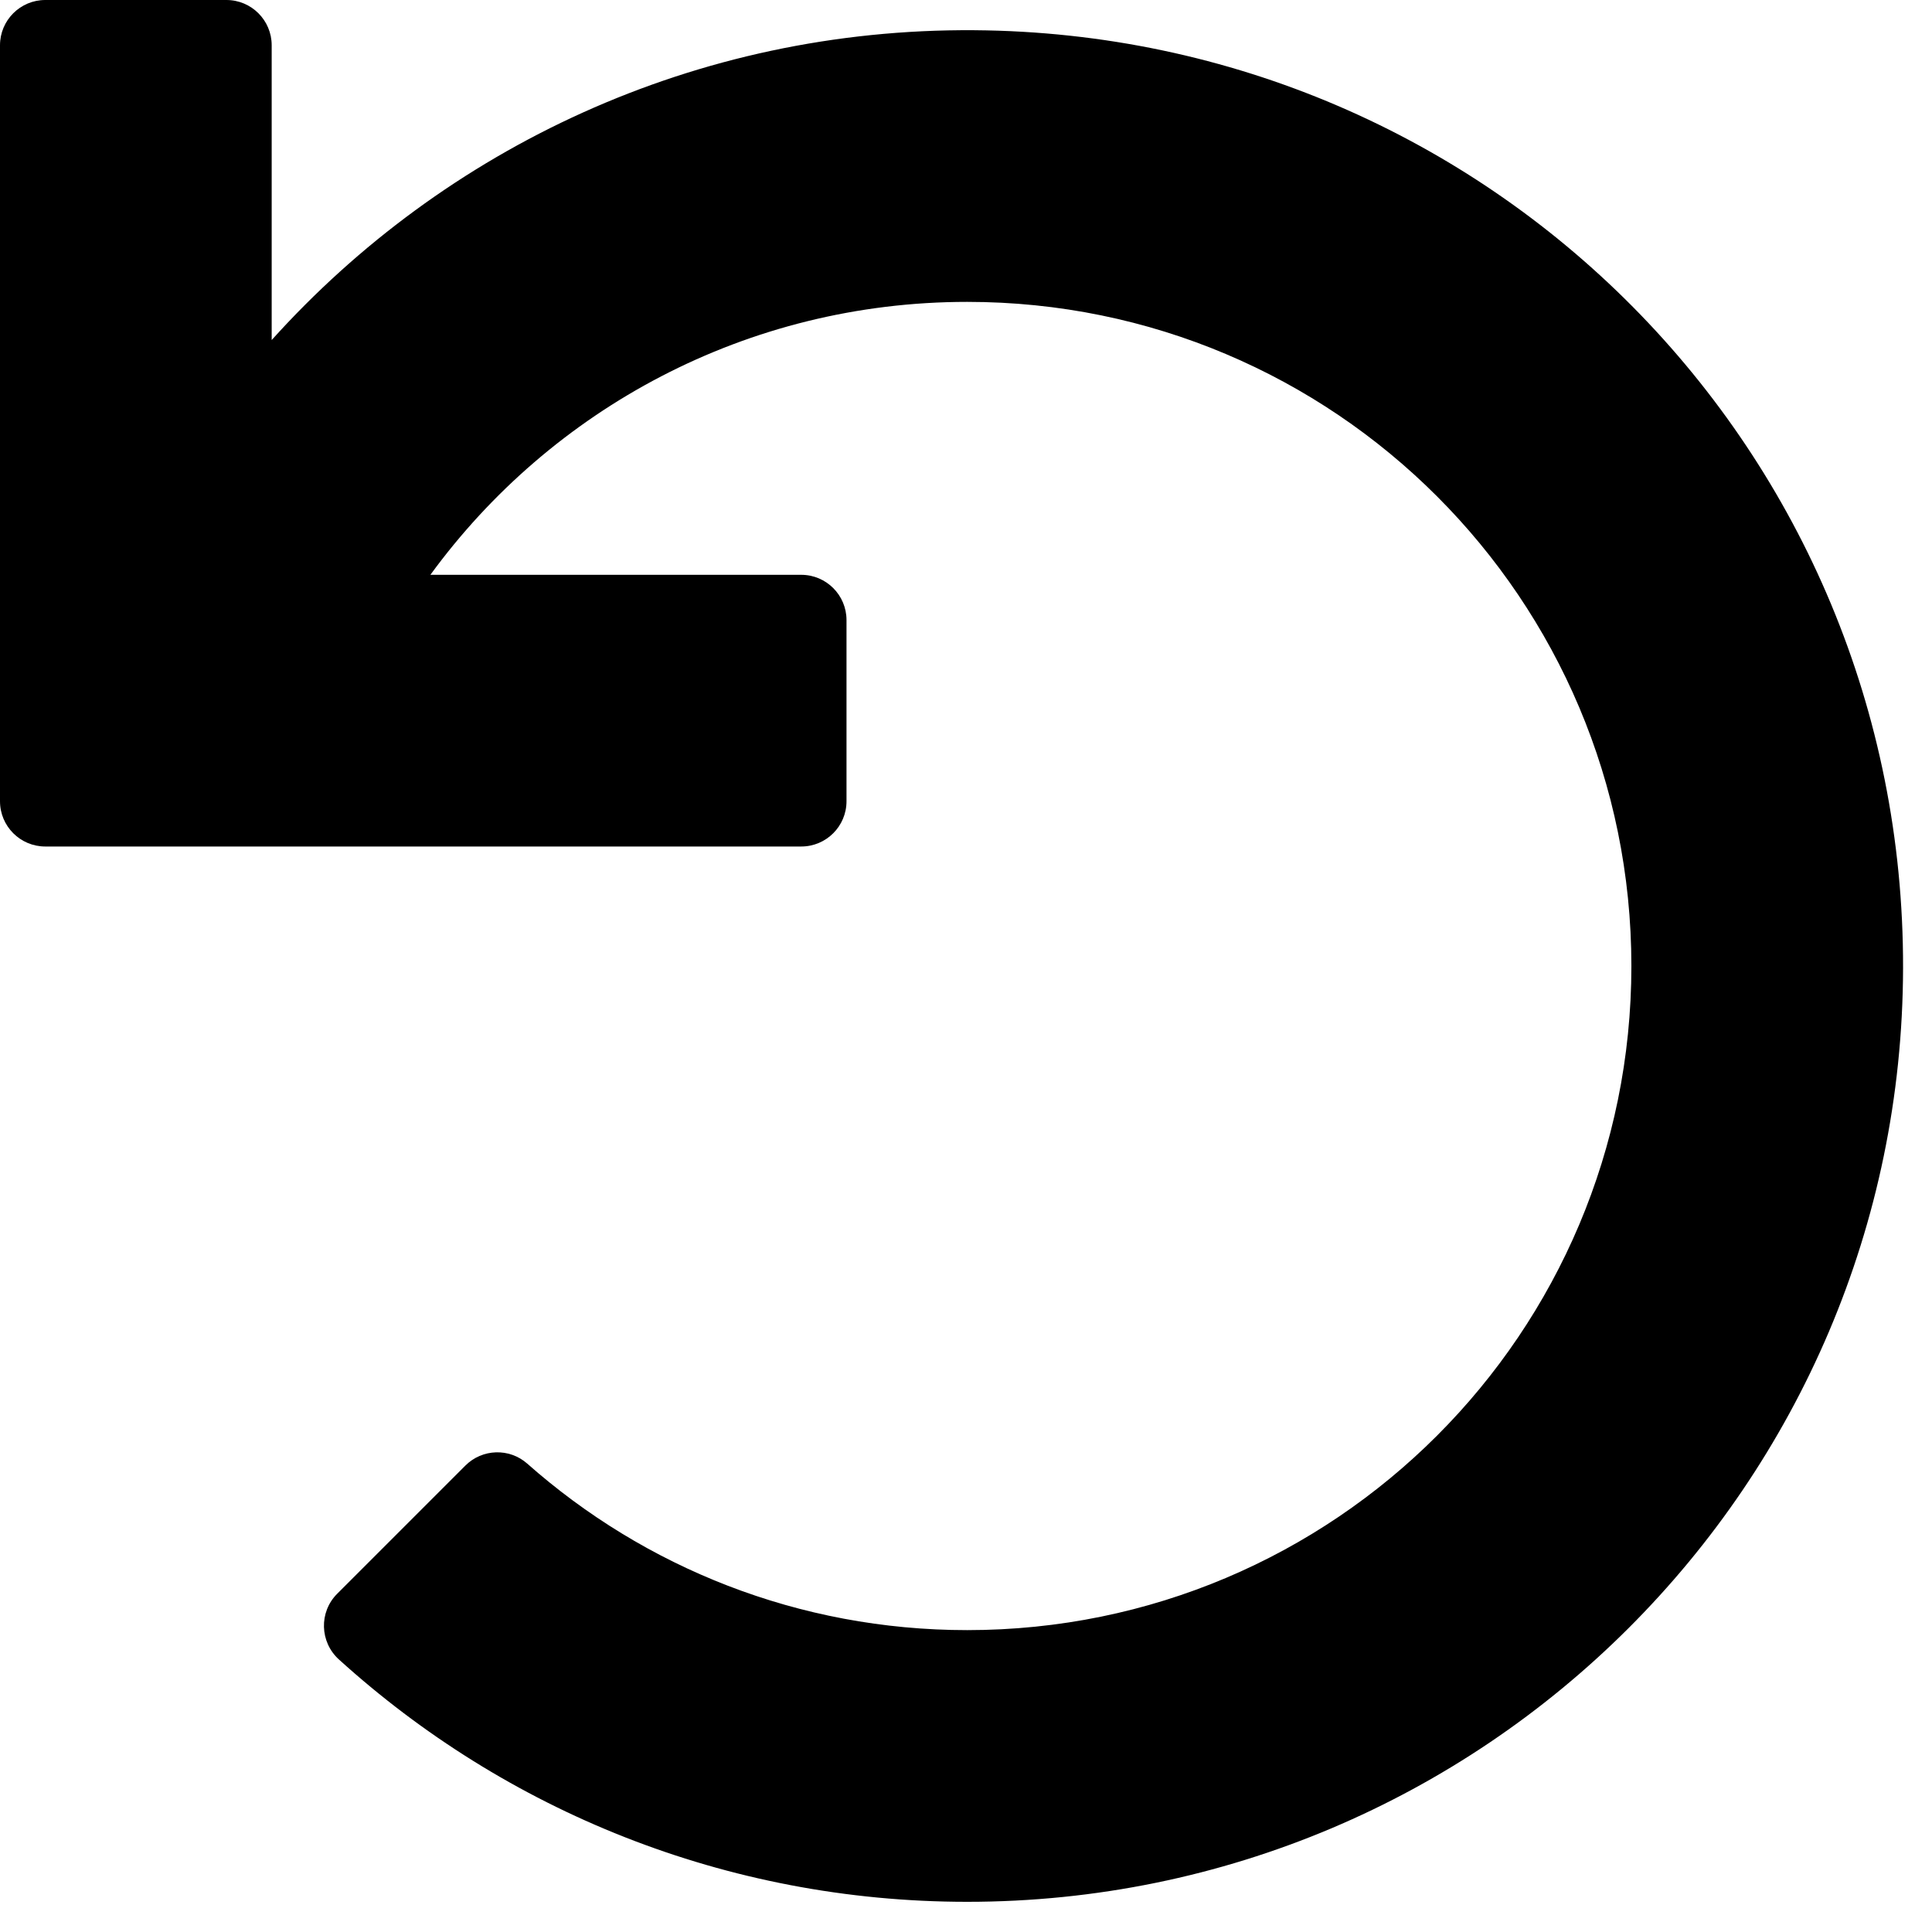
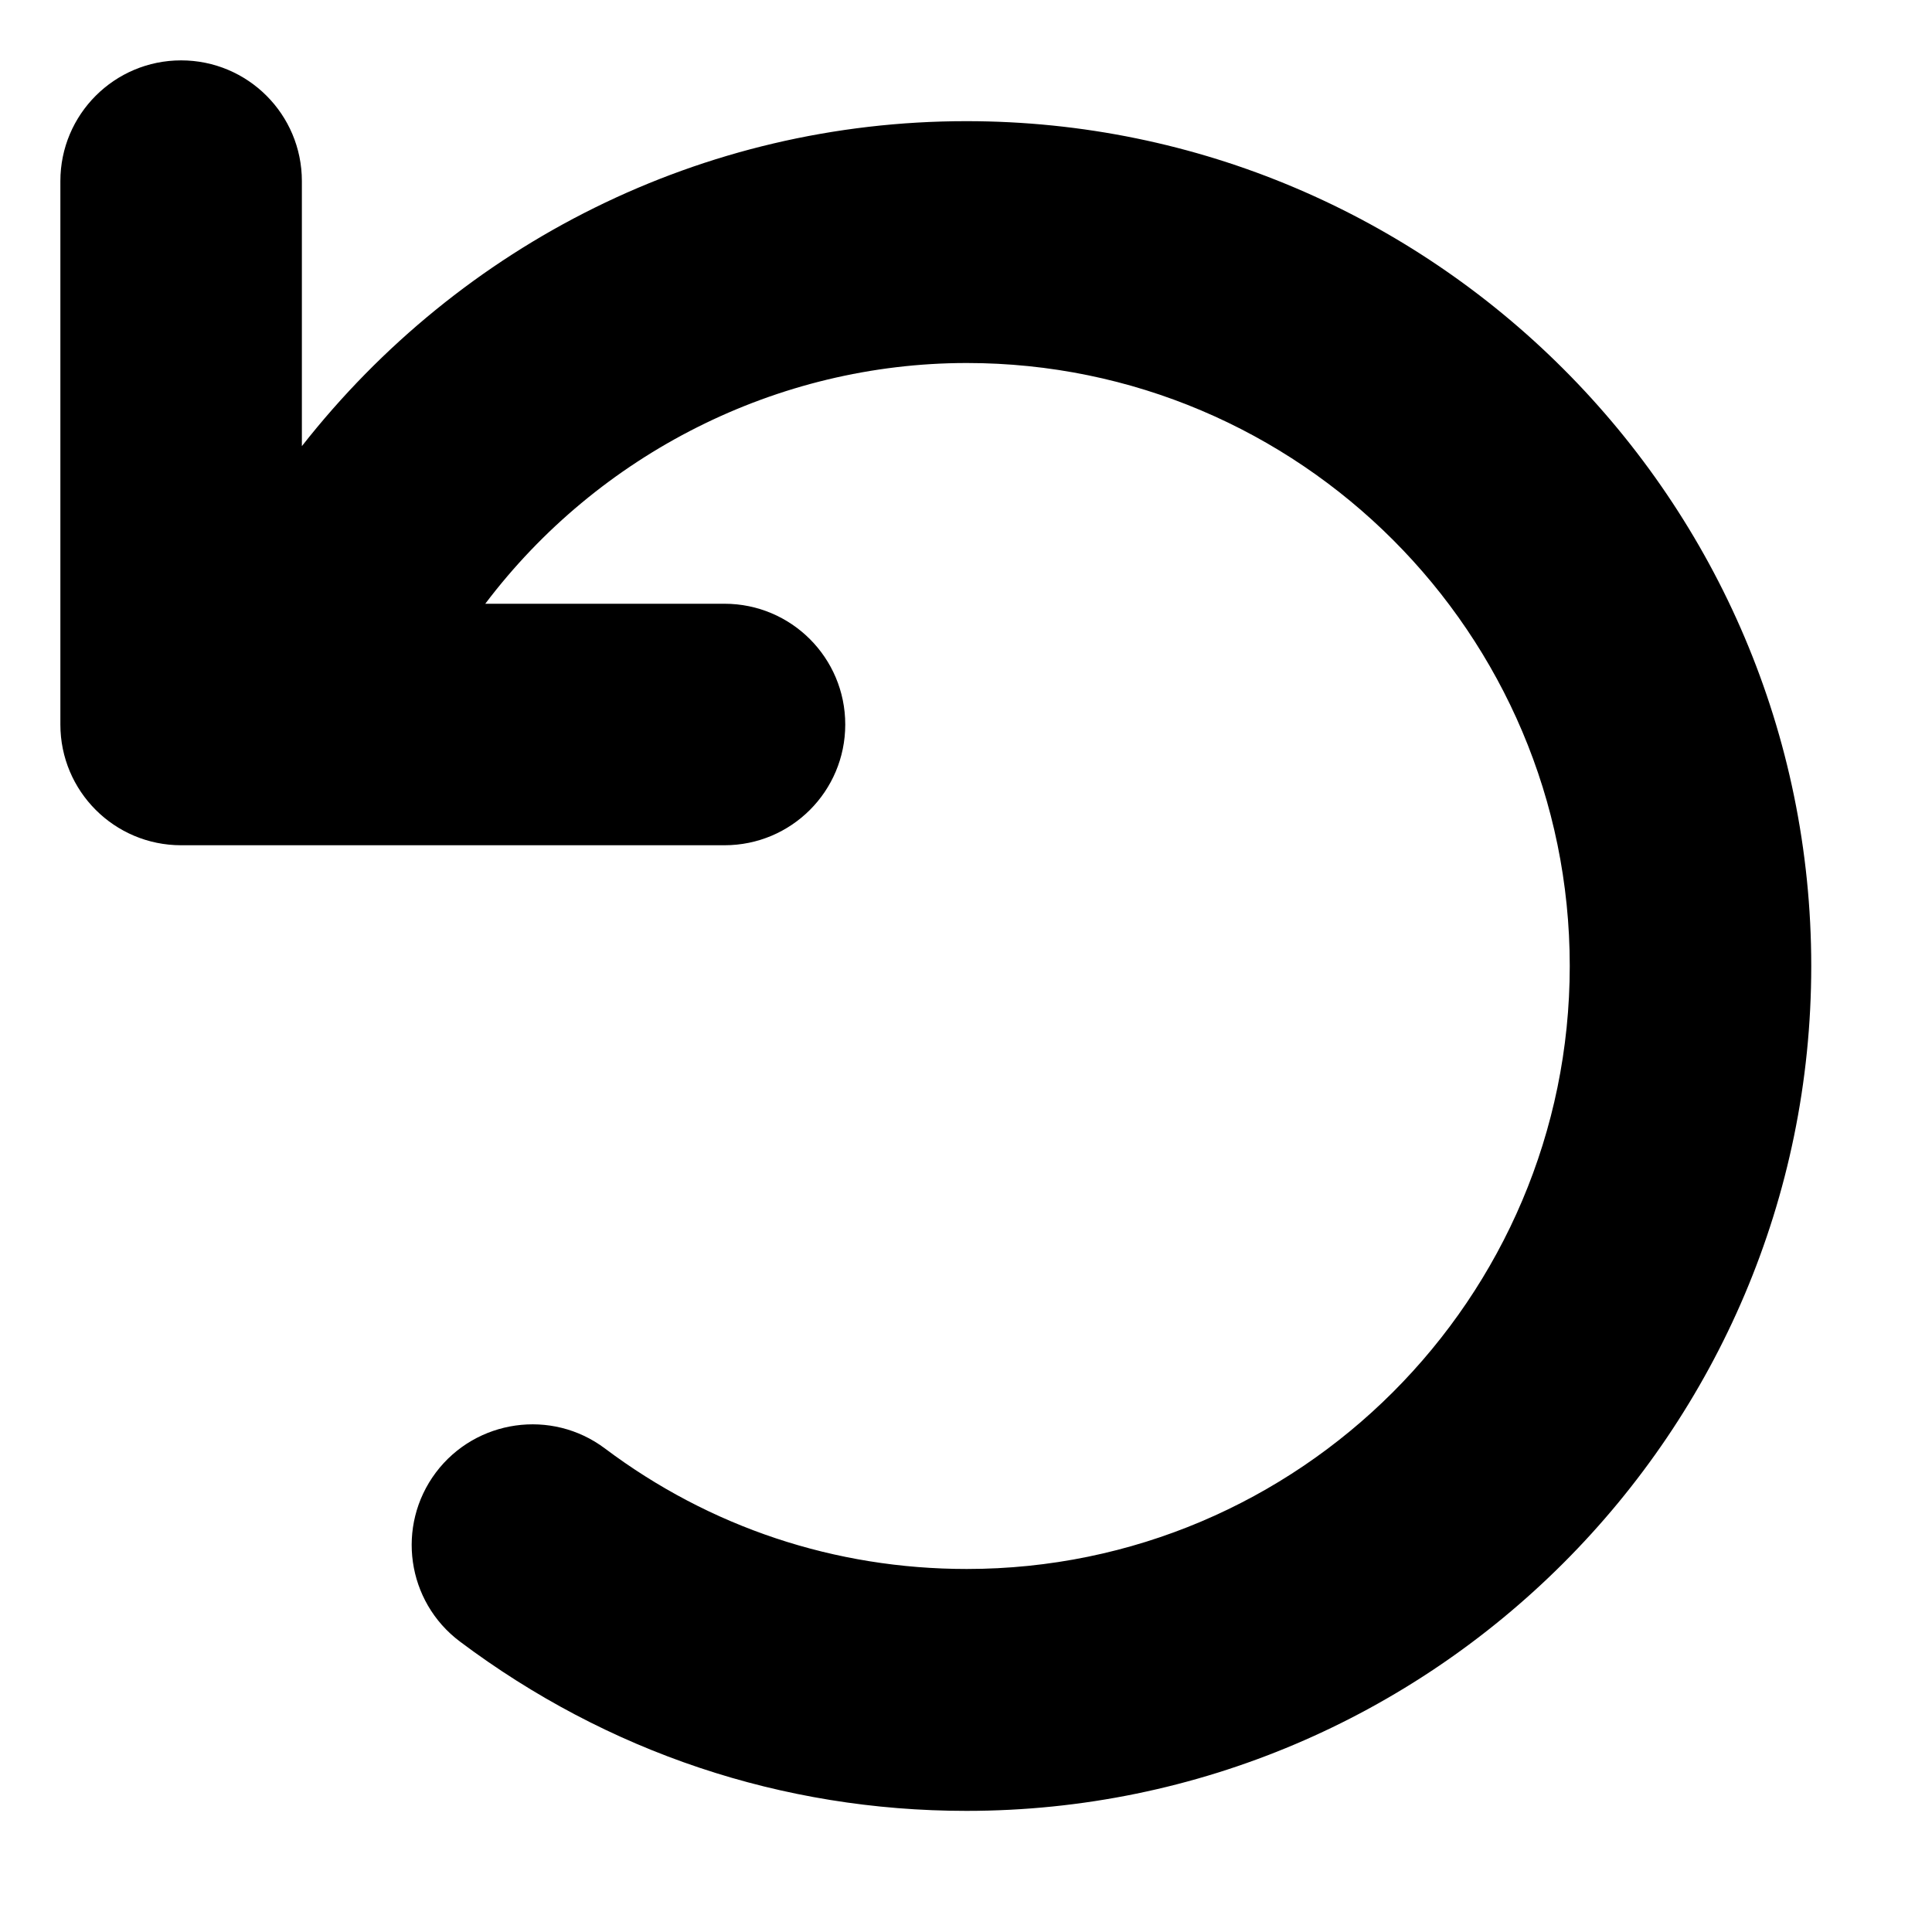
<svg xmlns="http://www.w3.org/2000/svg" viewBox="0 0 512 512">
-   <path fill="currentColor" d="M212.333 224.333H12c-6.627 0-12-5.373-12-12V12C0 5.373 5.373 0 12 0h48c6.627 0 12 5.373 12 12v78.112C117.773 39.279 184.26 7.47 258.175 8.007c136.906.994 246.448 111.623 246.157 248.532C504.041 393.258 393.12 504 256.333 504c-64.089 0-122.496-24.313-166.51-64.215-5.099-4.622-5.334-12.554-.467-17.42l33.967-33.967c4.474-4.474 11.662-4.717 16.401-.525C170.76 415.336 211.58 432 256.333 432c97.268 0 176-78.716 176-176 0-97.267-78.716-176-176-176-58.496 0-110.28 28.476-142.274 72.333h98.274c6.627 0 12 5.373 12 12v48c0 6.627-5.373 12-12 12z" />
+   <path fill="currentColor" d="M480 256c0 123.4-100.5 223.9-223.9 223.9c-48.86 0-95.19-15.58-134.2-44.86c-14.14-10.59-17-30.66-6.391-44.81c10.61-14.09 30.69-16.97 44.8-6.375c27.84 20.91 61 31.94 95.89 31.94C344.3 415.8 416 344.1 416 256s-71.67-159.8-159.8-159.8C205.9 96.22 158.6 120.3 128.6 160H192c17.67 0 32 14.31 32 32S209.7 224 192 224H48c-17.67 0-32-14.31-32-32V48c0-17.69 14.33-32 32-32s32 14.31 32 32v70.23C122.1 64.58 186.1 32.11 256.1 32.11C379.5 32.11 480 132.6 480 256z" />
</svg>
